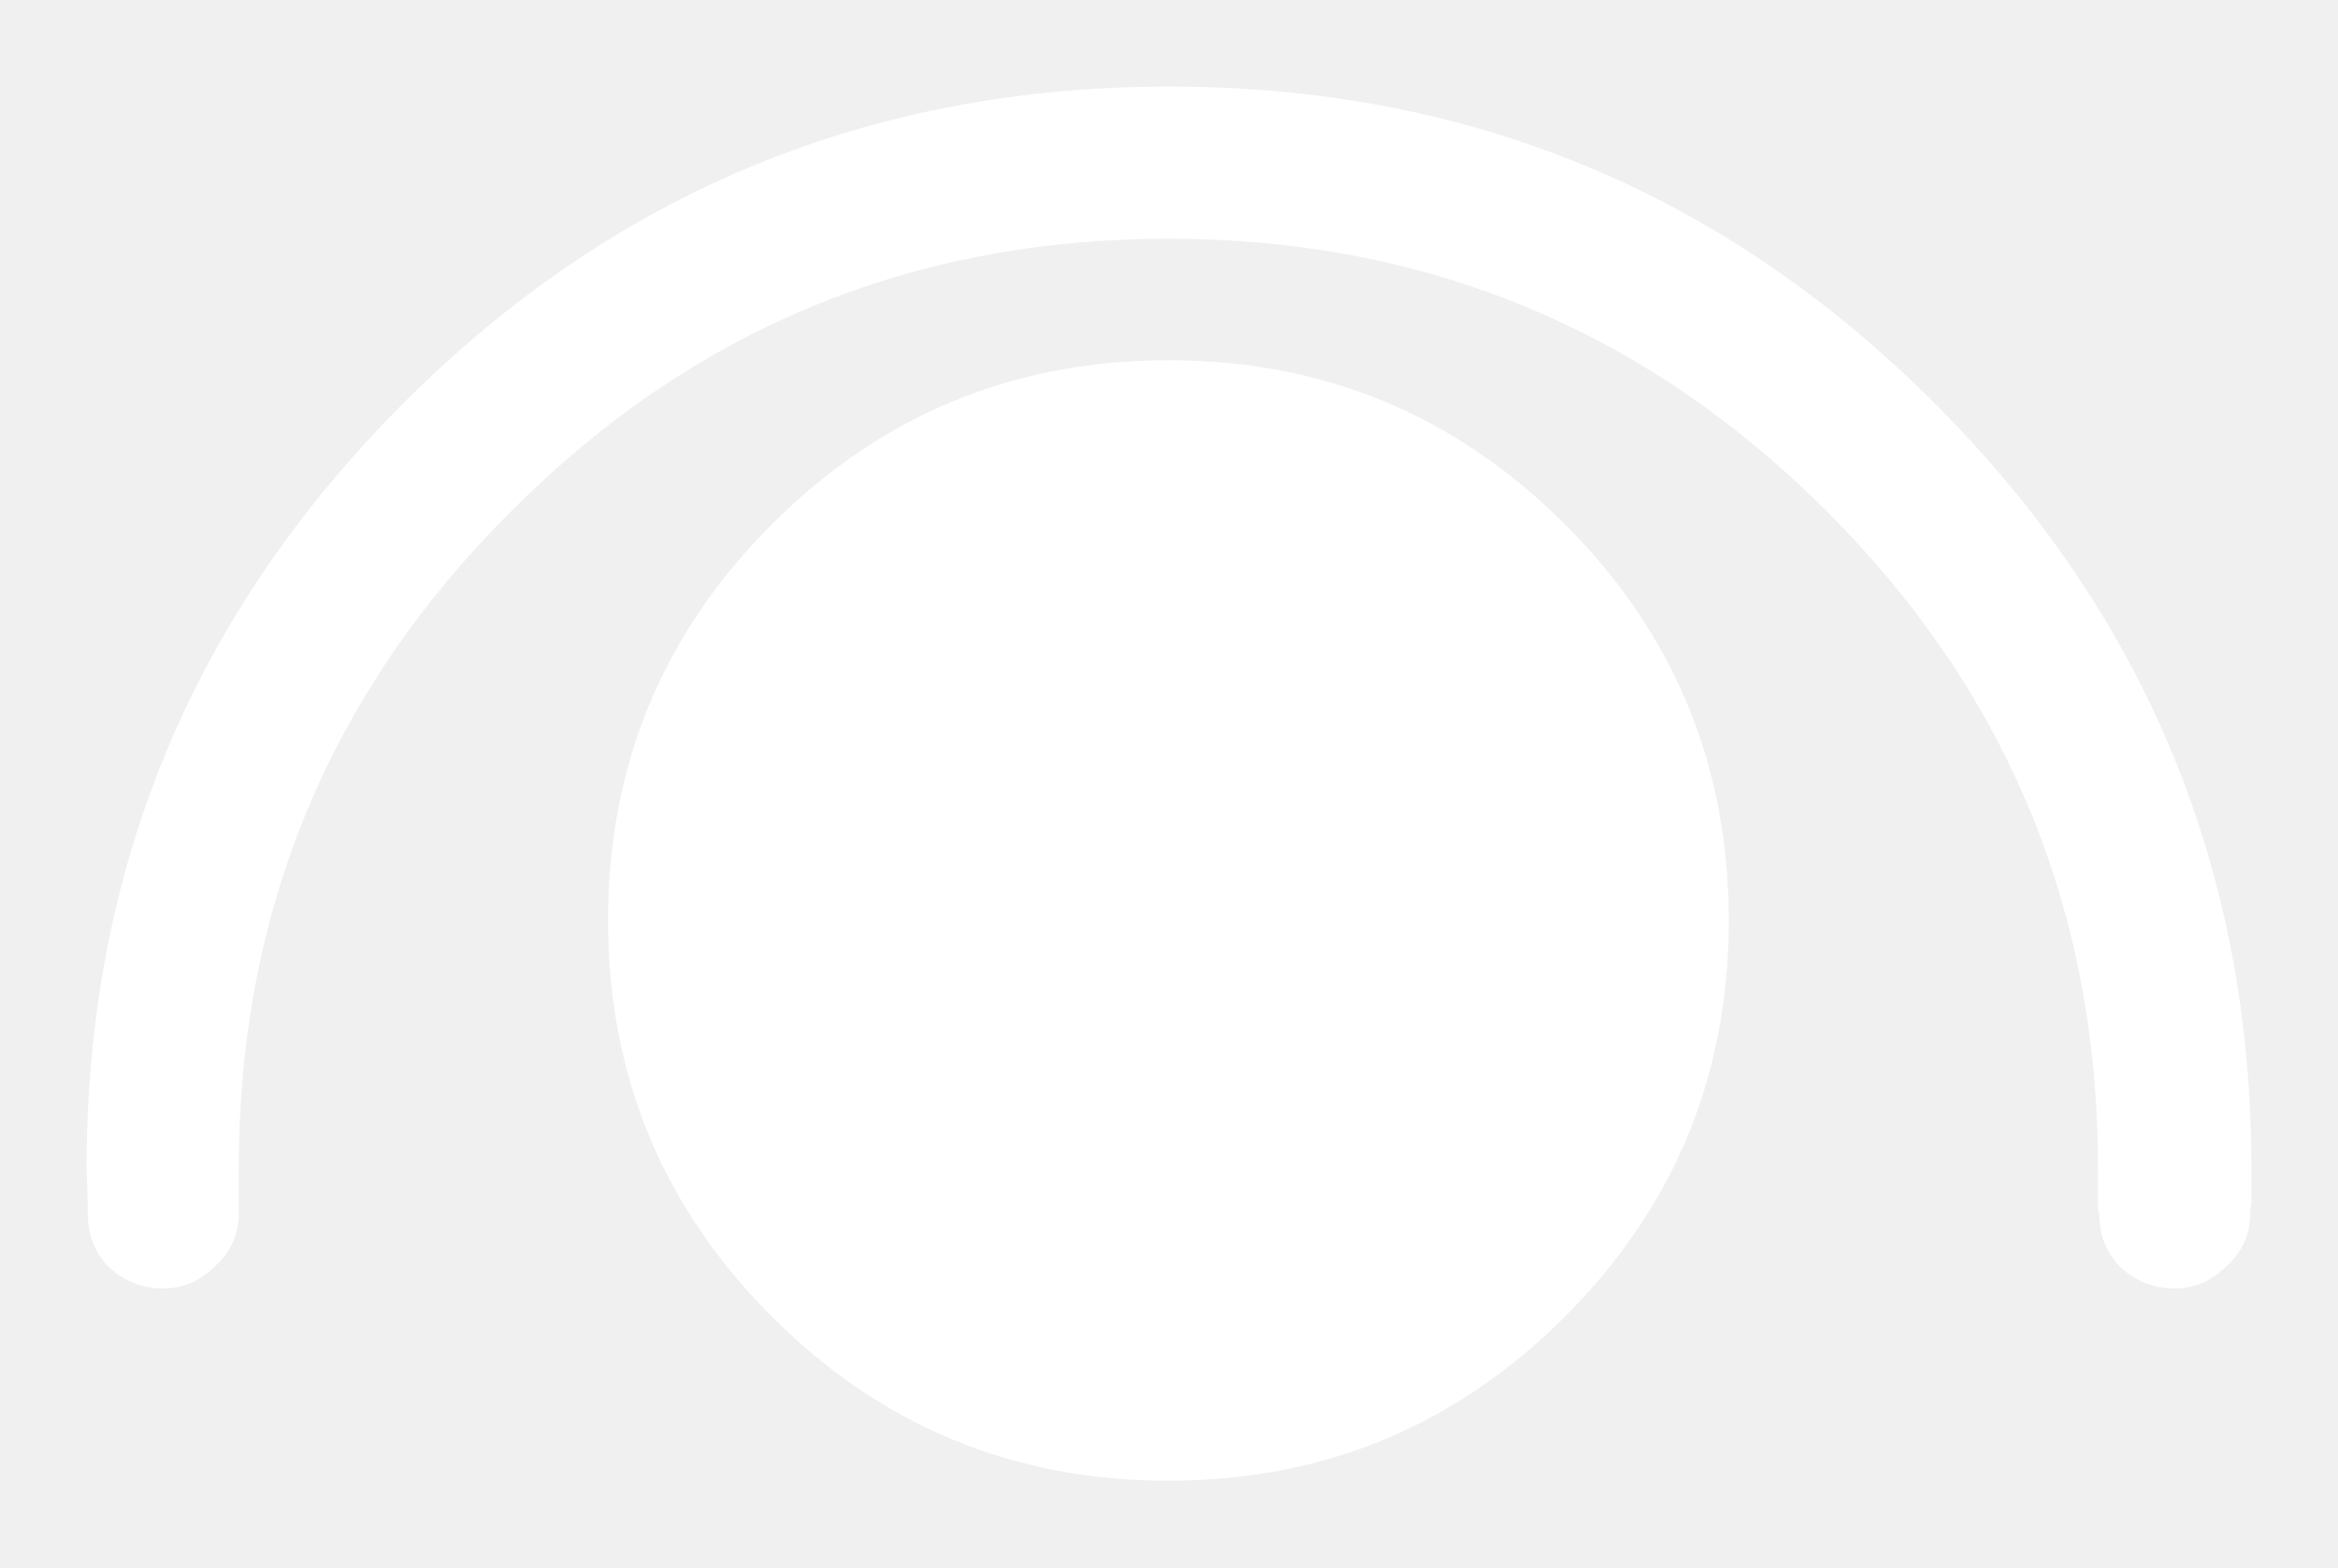
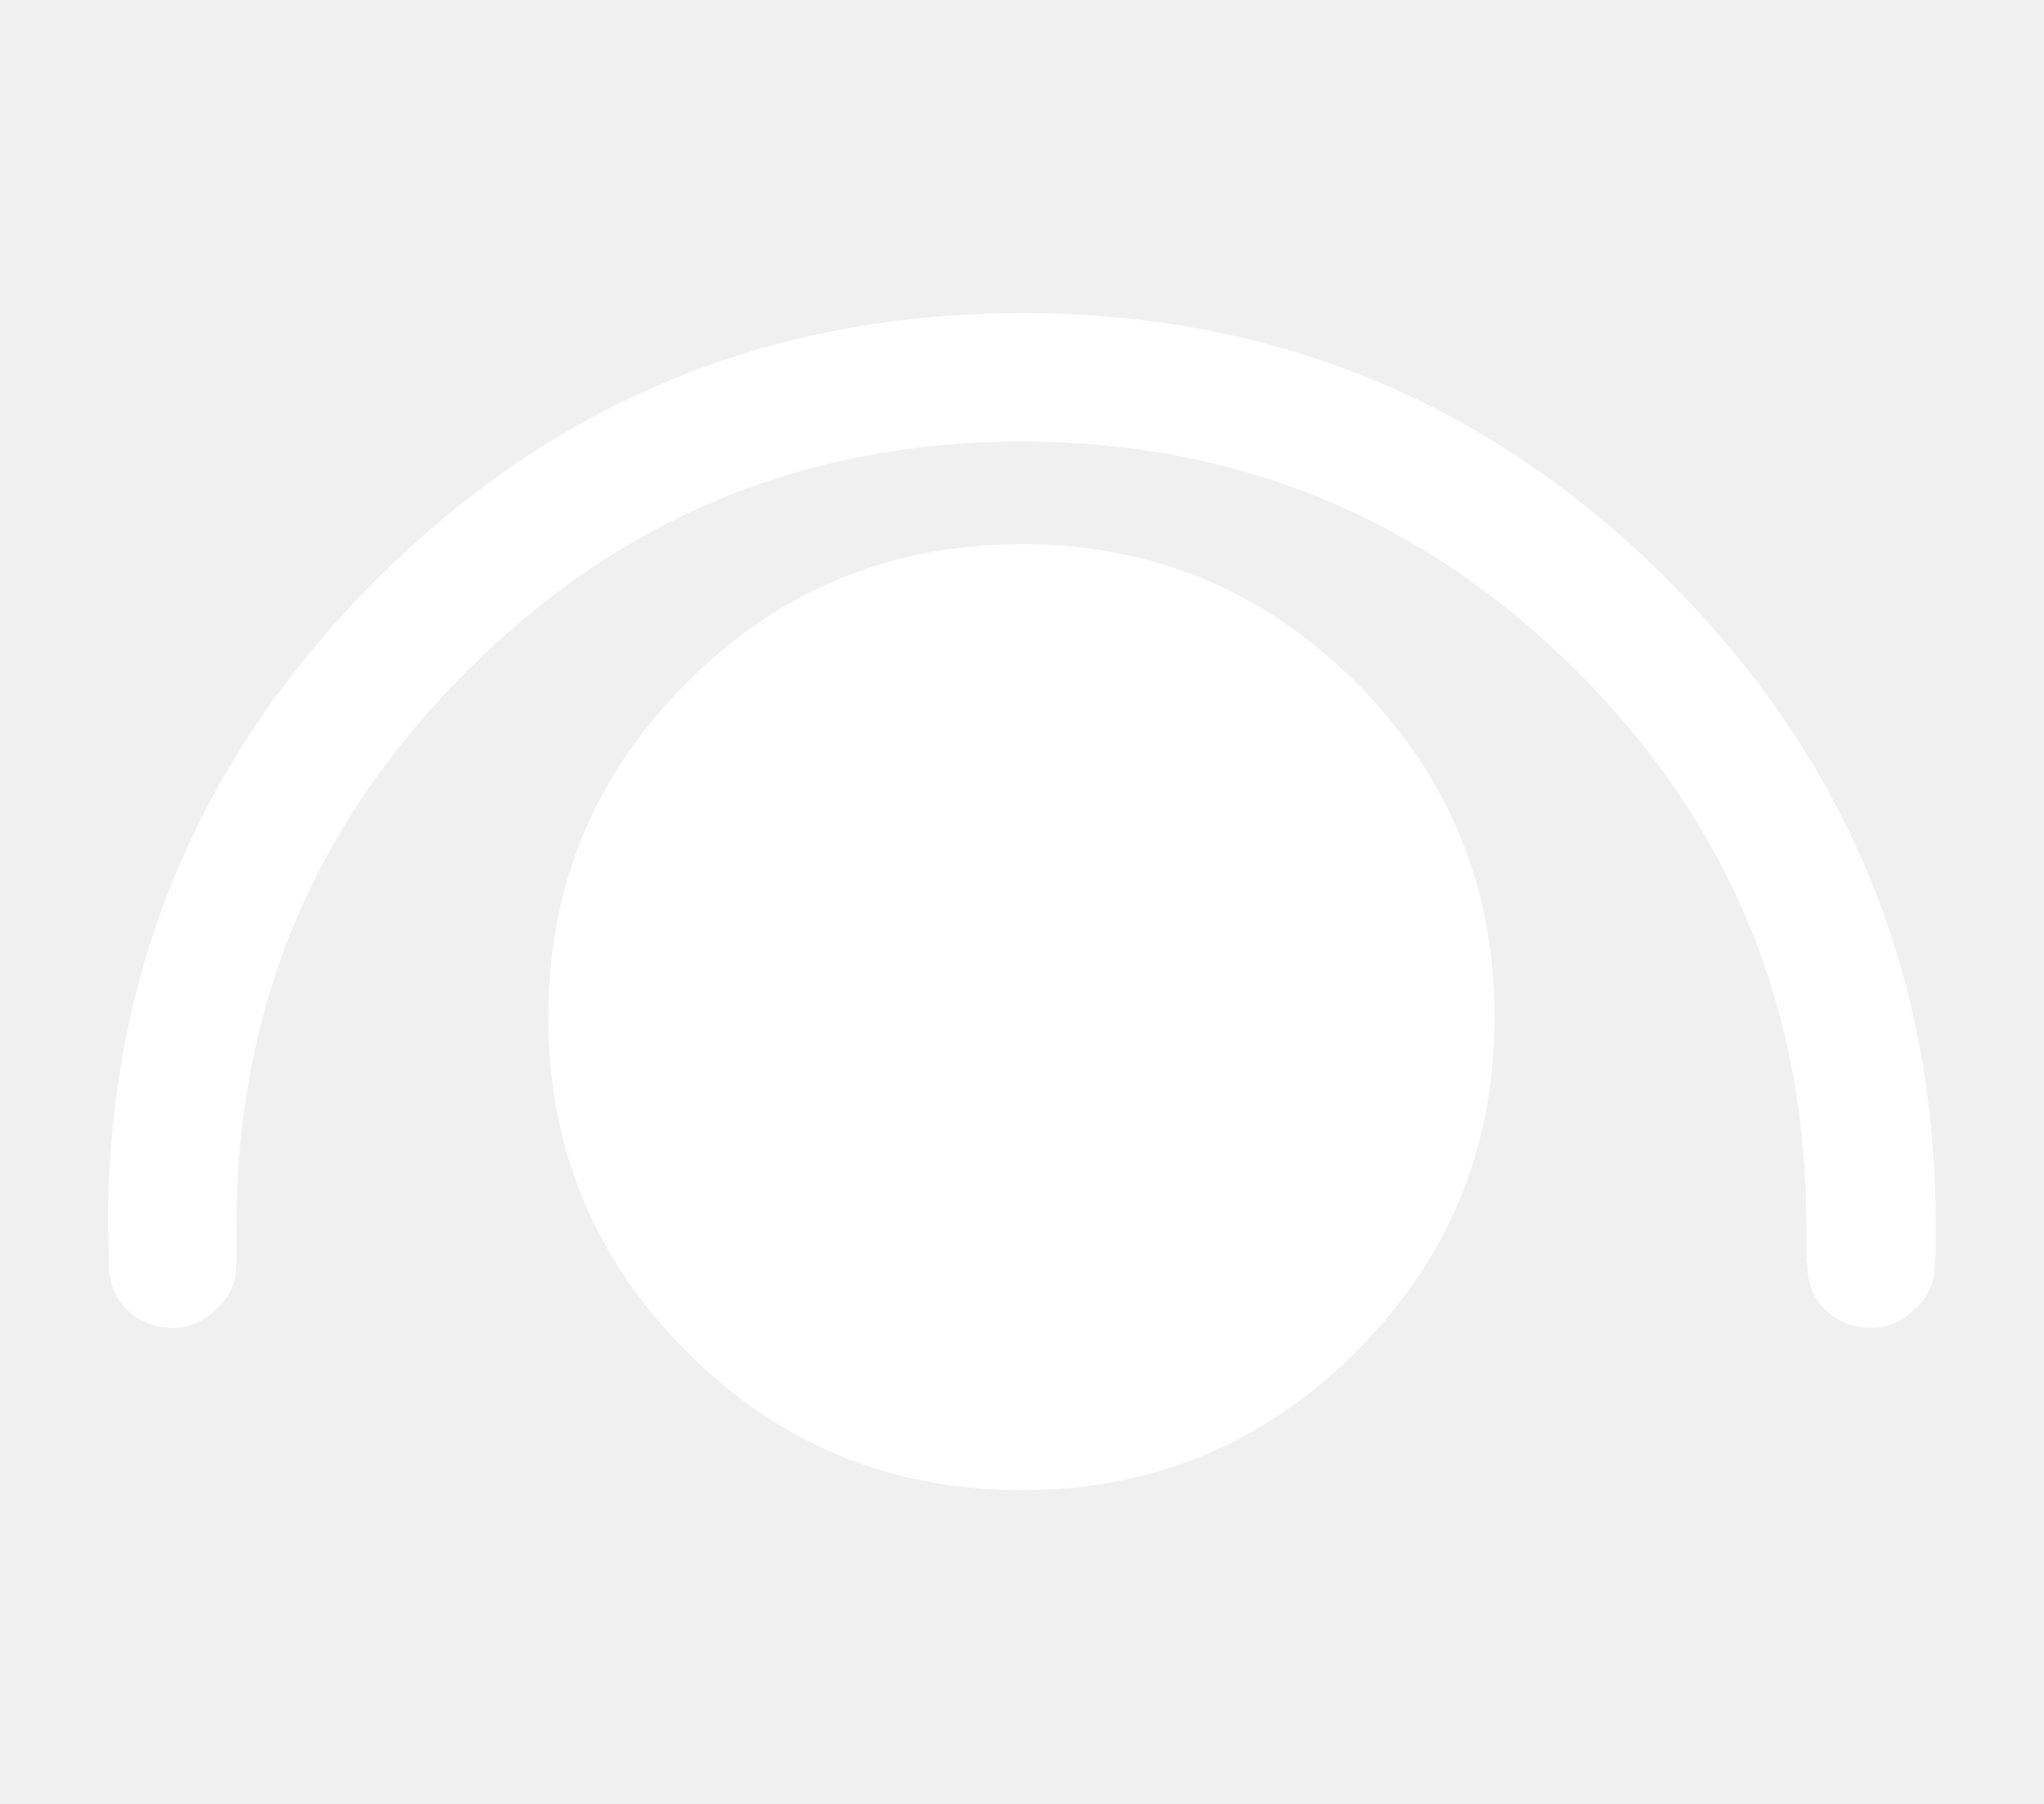
- <svg xmlns="http://www.w3.org/2000/svg" viewBox="27.28 16.08 99.09 66.44">
+ <svg xmlns="http://www.w3.org/2000/svg" viewBox="25.53 4.03 102.60 90.54">
  <path d="M76.8 78.85 Q66.95 78.85 60 71.9 Q53.05 64.95 53.05 55.1 Q53.05 45.25 60 38.3 Q66.95 31.35 76.8 31.35 Q86.65 31.35 93.6 38.3 Q100.55 45.25 100.55 55.1 Q100.55 64.95 93.6 71.9 Q86.65 78.85 76.8 78.85 Z M122.7 65.6 L122.7 67 L122.65 67.45 L122.65 67.5 Q122.65 68.85 121.65 69.75 Q120.7 70.7 119.45 70.7 Q118.1 70.7 117.1 69.75 Q116.25 68.85 116.25 67.5 L116.25 67.45 L116.2 67.45 L116.2 65.6 Q116.2 49.25 104.7 37.75 Q93.15 26.2 76.8 26.2 Q60.45 26.2 48.95 37.75 Q37.4 49.25 37.4 65.6 L37.4 66.75 L37.4 67.5 Q37.4 68.85 36.4 69.75 Q35.45 70.7 34.2 70.7 Q32.85 70.7 31.85 69.75 Q31 68.85 31 67.5 L31 67.05 L30.95 65.6 Q30.95 46.6 44.4 33.15 Q57.8 19.75 76.85 19.75 Q95.85 19.75 109.25 33.15 Q122.7 46.6 122.7 65.6 Z" fill="#fff" />
</svg>
